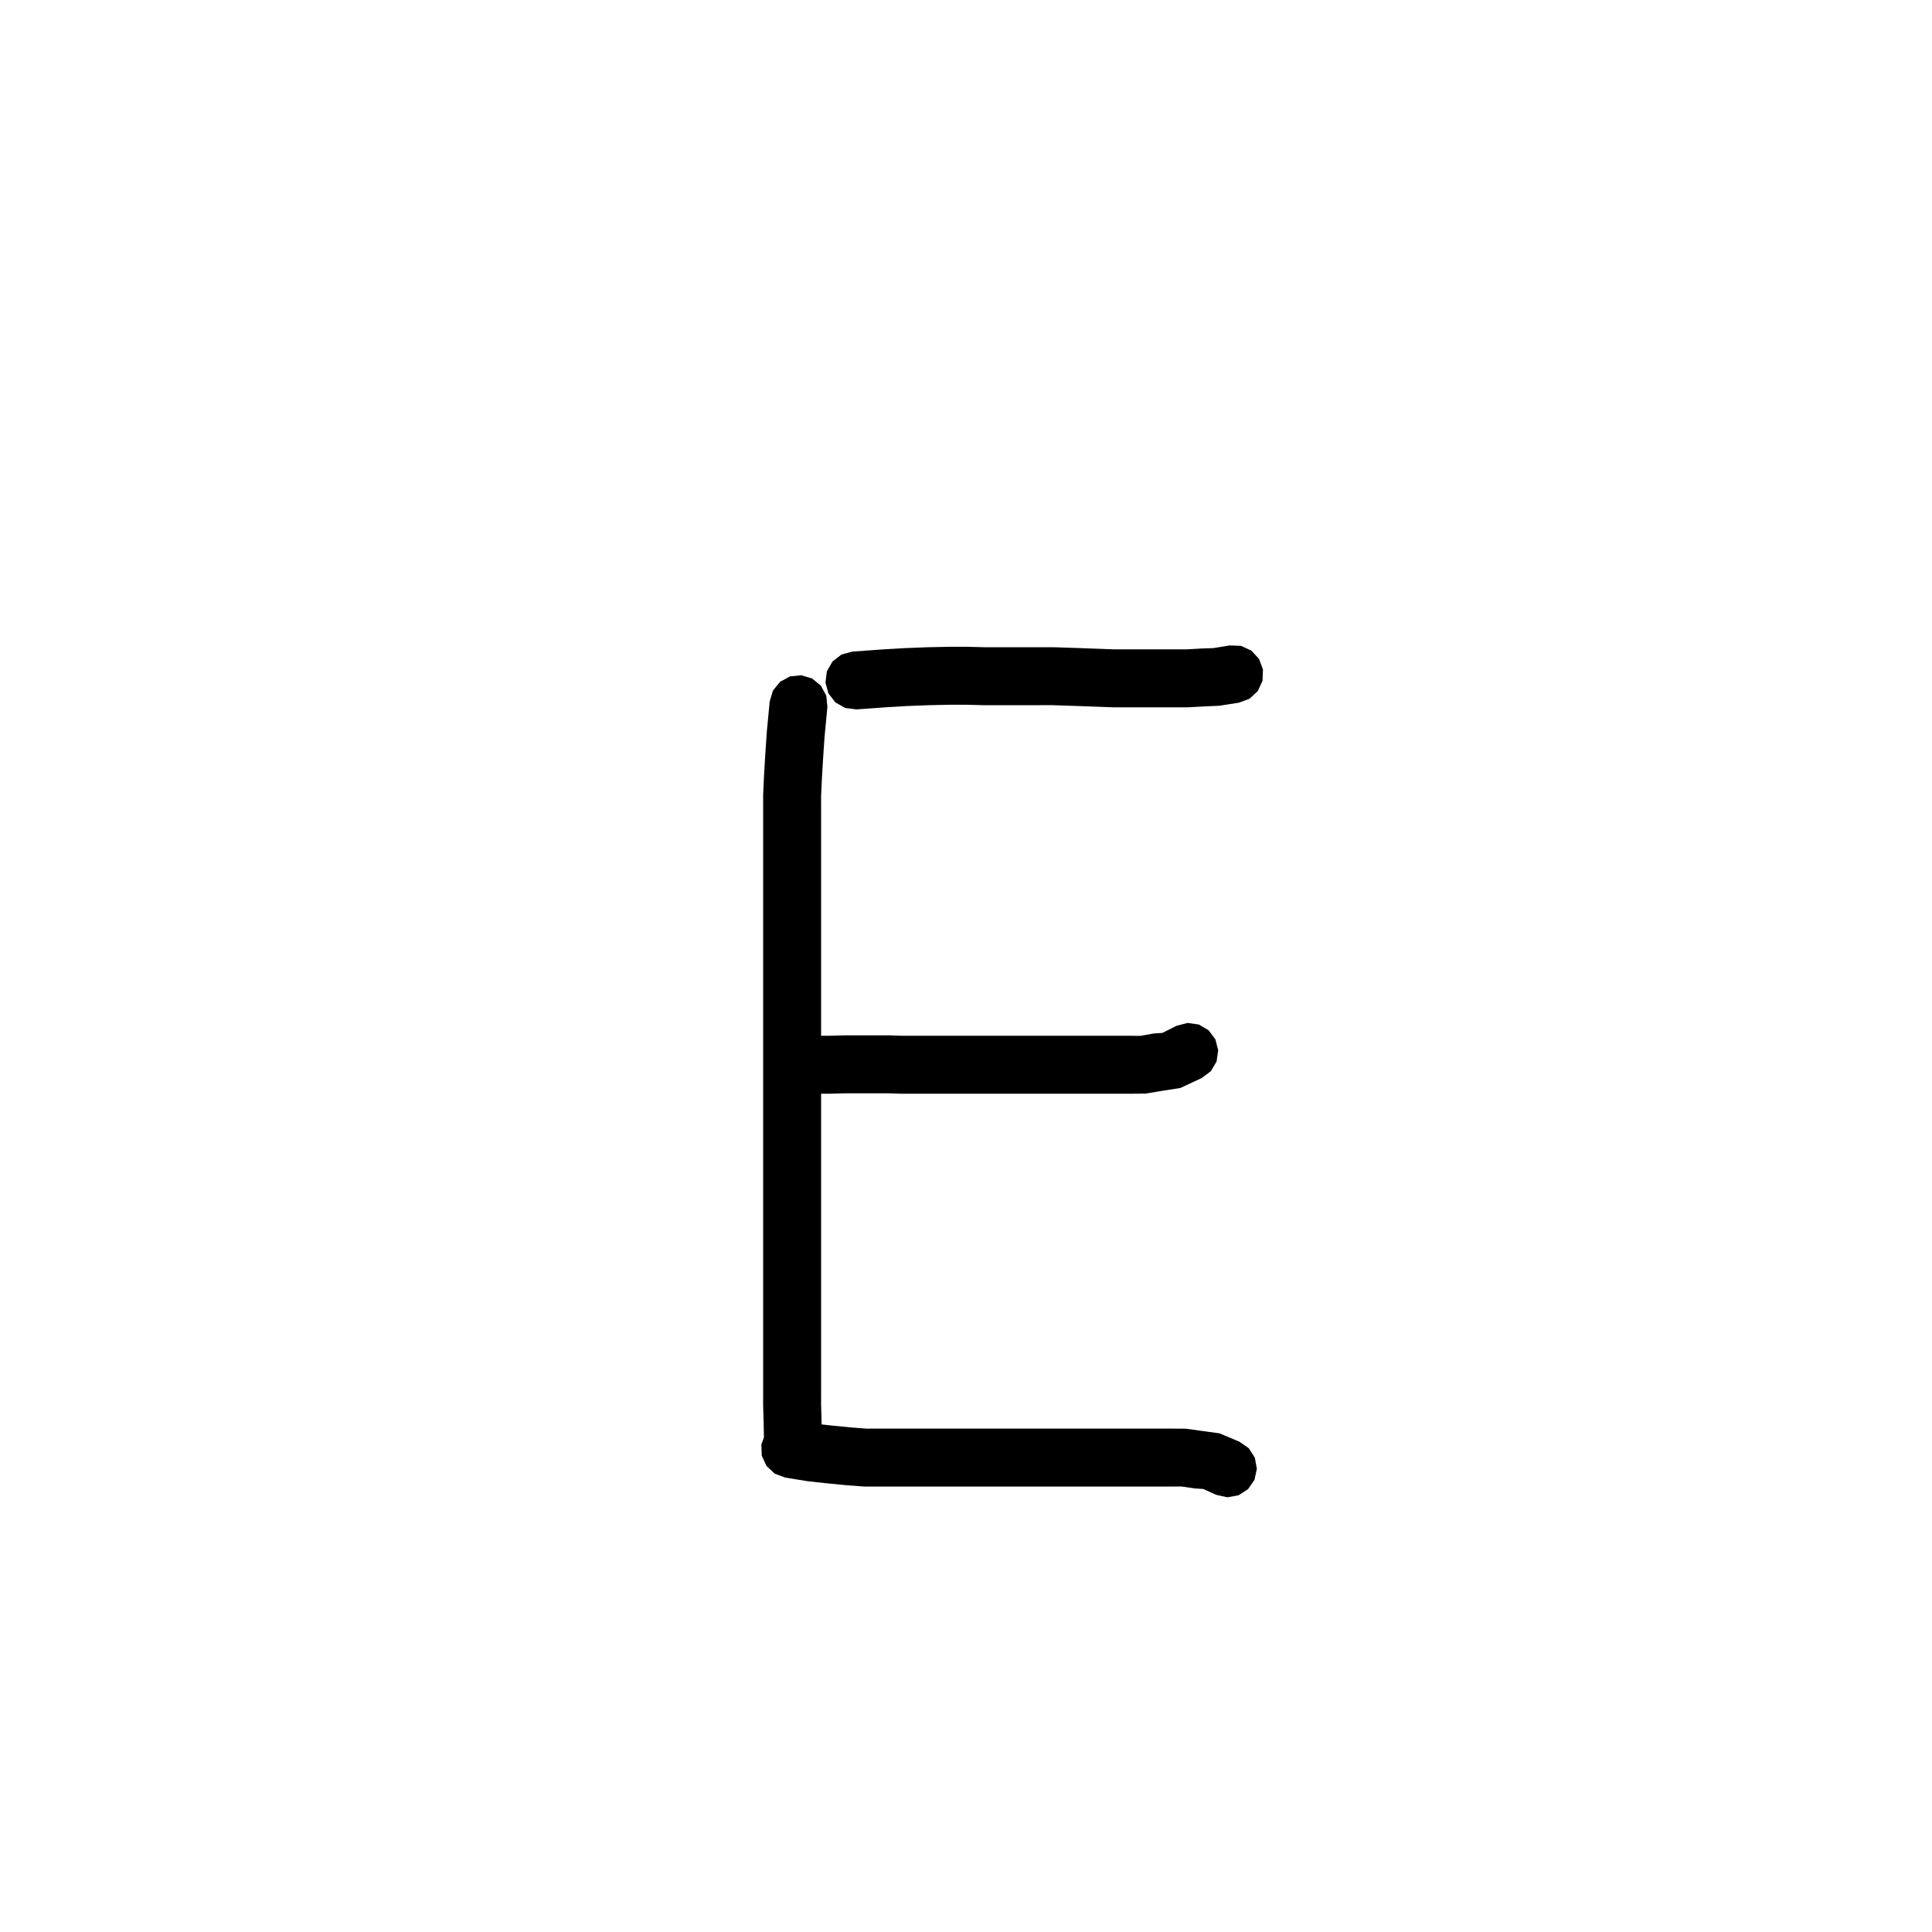
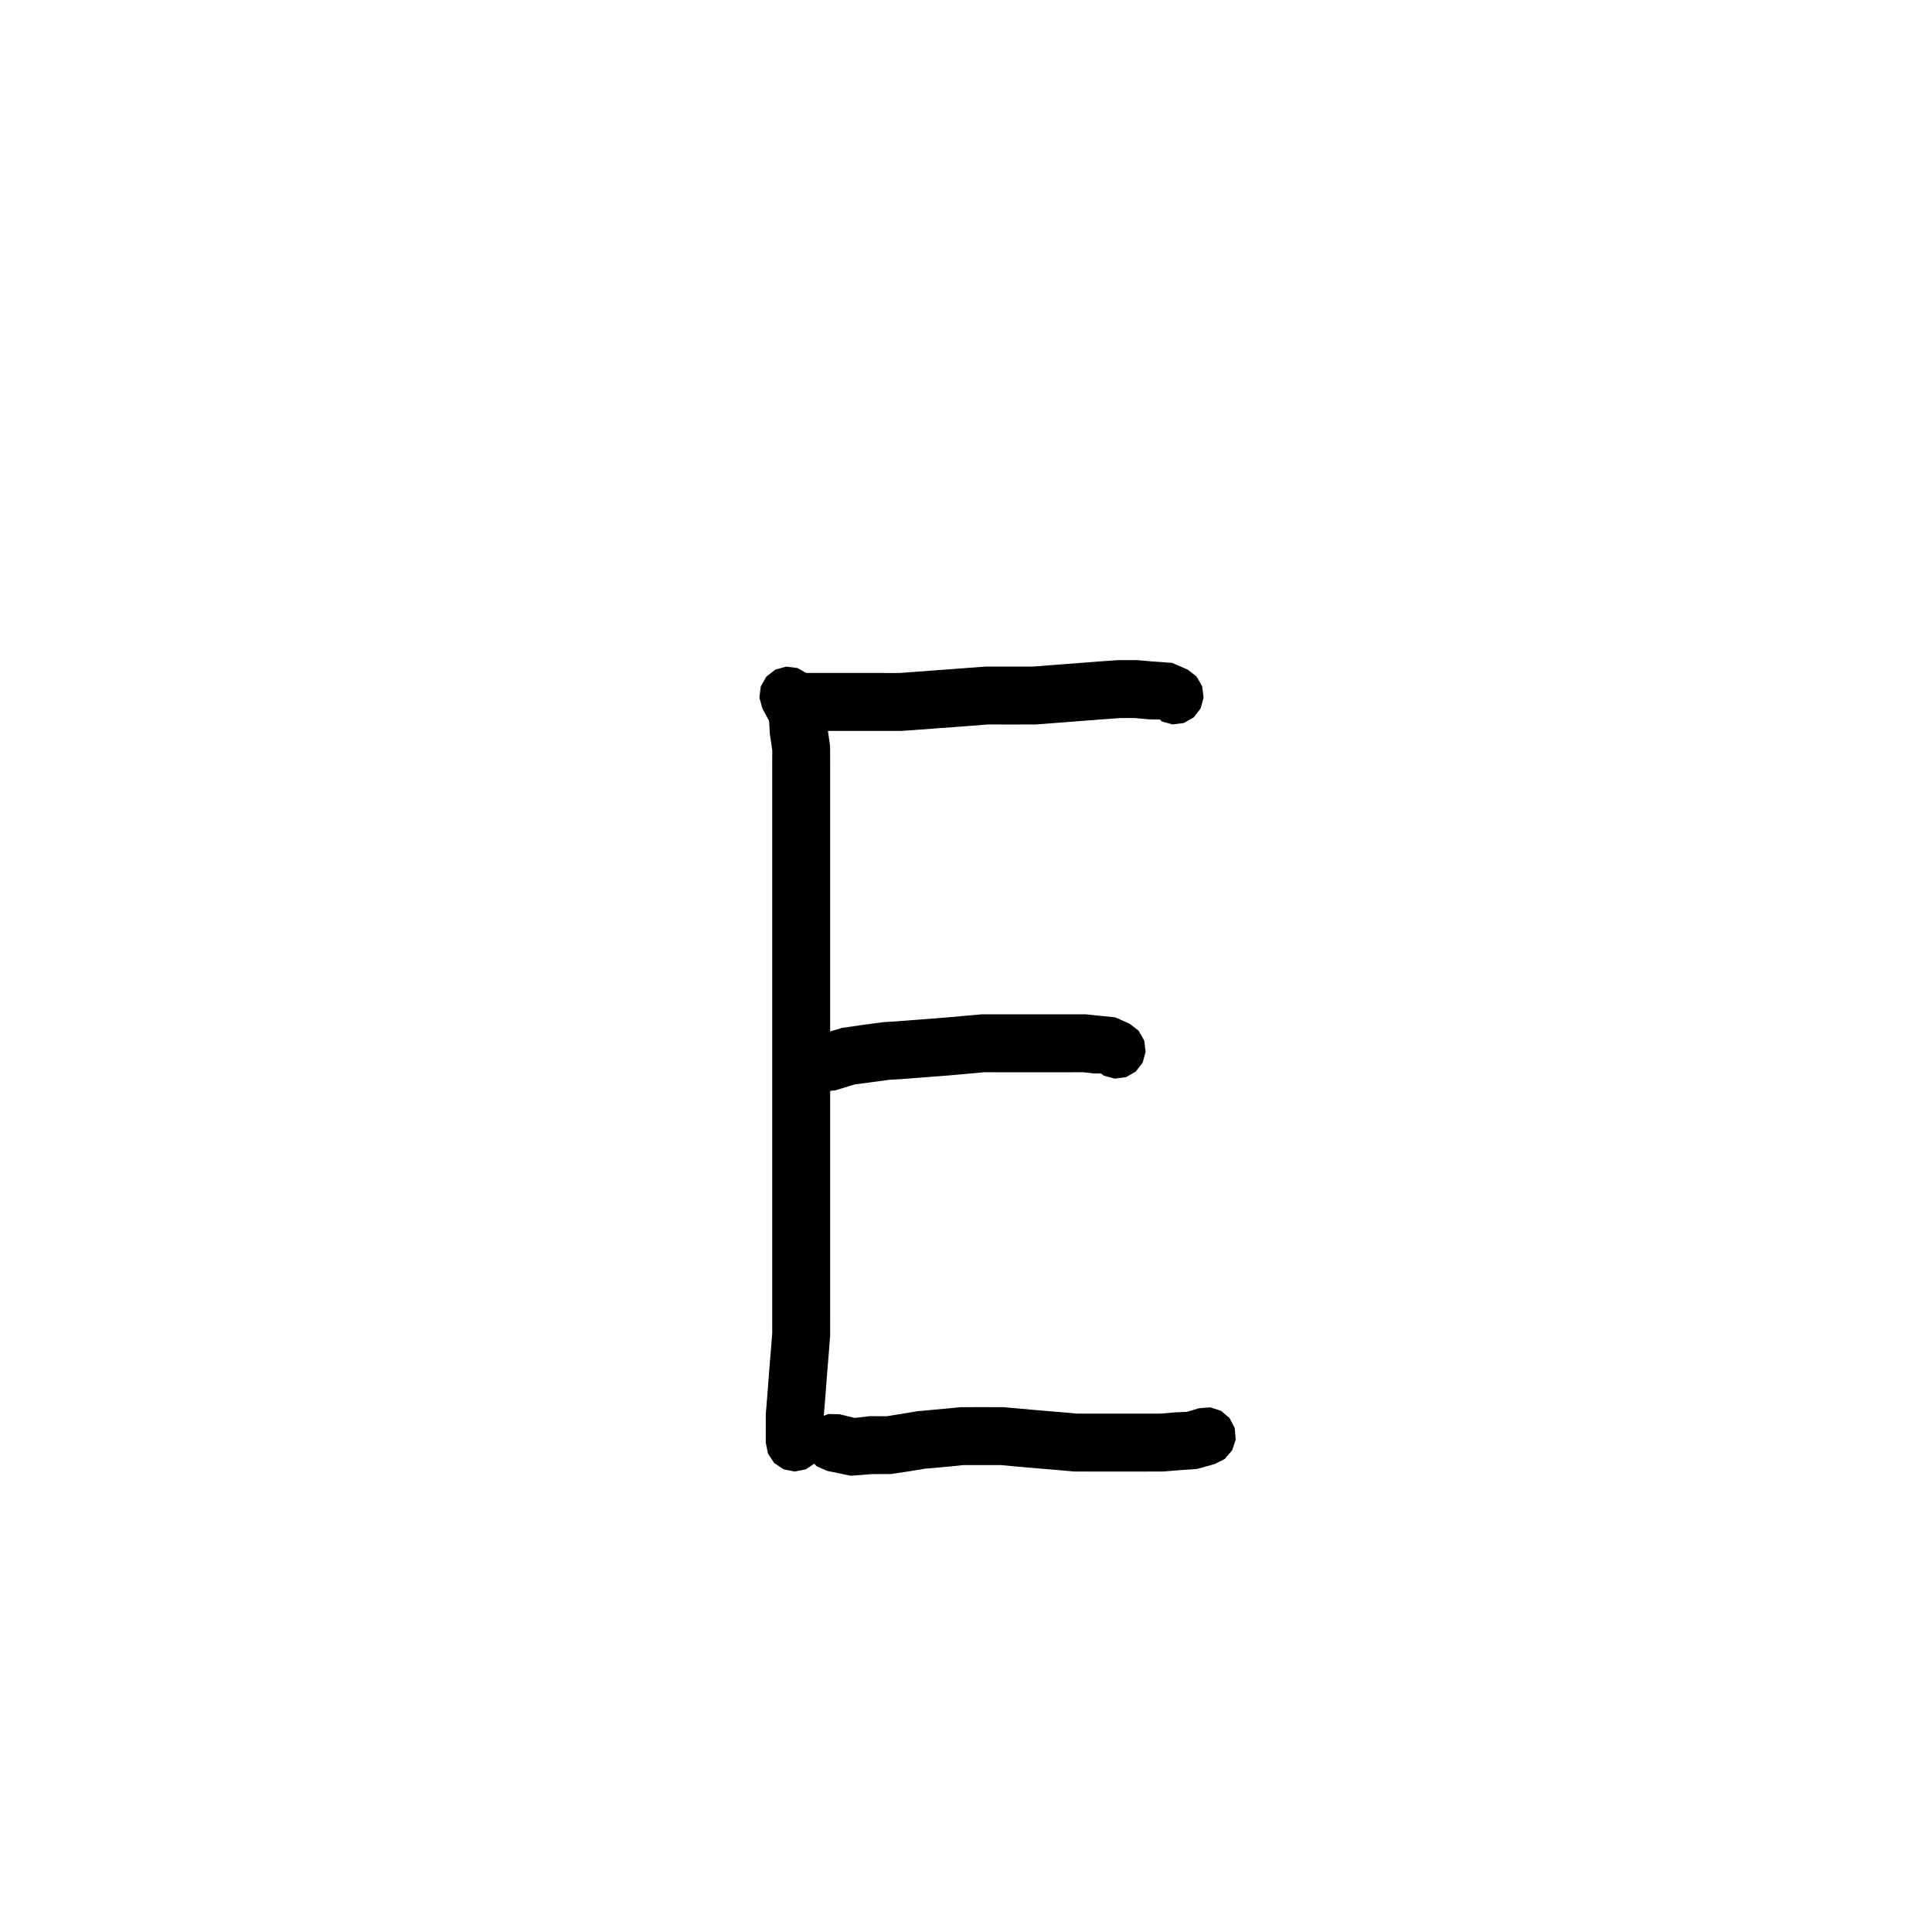
<svg xmlns="http://www.w3.org/2000/svg" viewBox="0 0 300 300" width="300" height="300">
-   <path d="M 119.52 108.907 L 119.071 113.623 L 118.843 116.979 L 118.64 120.361 L 118.502 123.413 L 118.5 125.6 L 118.5 127.667 L 118.5 129.867 L 118.5 131.933 L 118.5 134 L 118.5 136.2 L 118.5 138.467 L 118.5 140.667 L 118.5 142.867 L 118.5 145.133 L 118.5 147.4 L 118.5 149.533 L 118.5 151.733 L 118.5 153.867 L 118.5 155.933 L 118.5 157.933 L 118.5 160 L 118.5 162.067 L 118.5 164.067 L 118.5 166.067 L 118.5 168.067 L 118.5 170.067 L 118.5 172 L 118.5 174 L 118.5 176 L 118.5 178 L 118.5 179.933 L 118.5 181.867 L 118.5 183.8 L 118.5 185.733 L 118.5 187.6 L 118.5 189.533 L 118.5 191.467 L 118.5 193.4 L 118.5 195.267 L 118.5 197.2 L 118.5 199.133 L 118.5 201 L 118.5 202.8 L 118.5 204.667 L 118.5 206.467 L 118.5 208.2 L 118.5 209.933 L 118.5 211.933 L 118.5 213.867 L 118.5 216 L 118.501 218.267 L 118.568 220.579 L 118.62 222.952 L 118.861 225.164 L 119.391 226.837 L 120.522 228.181 L 122.081 228.989 L 123.83 229.139 L 125.504 228.609 L 126.847 227.478 L 127.656 225.919 L 127.806 224.17 L 127.602 222.382 L 127.565 220.355 L 127.499 218.133 L 127.5 216 L 127.5 213.867 L 127.5 211.933 L 127.5 209.933 L 127.5 208.2 L 127.5 206.467 L 127.5 204.667 L 127.5 202.8 L 127.5 201 L 127.5 199.133 L 127.5 197.2 L 127.5 195.267 L 127.5 193.4 L 127.5 191.467 L 127.5 189.533 L 127.5 187.6 L 127.5 185.733 L 127.5 183.8 L 127.5 181.867 L 127.5 179.933 L 127.5 178 L 127.5 176 L 127.5 174 L 127.5 172 L 127.5 170.067 L 127.5 168.067 L 127.5 166.067 L 127.5 164.067 L 127.5 162.067 L 127.5 160 L 127.5 157.933 L 127.5 155.933 L 127.5 153.867 L 127.5 151.733 L 127.5 149.533 L 127.5 147.4 L 127.5 145.133 L 127.5 142.867 L 127.5 140.667 L 127.5 138.467 L 127.5 136.2 L 127.5 134 L 127.5 131.933 L 127.5 129.867 L 127.5 127.667 L 127.5 125.6 L 127.498 123.653 L 127.627 120.839 L 127.824 117.554 L 128.04 114.377 L 128.48 109.76 L 128.302 108.013 L 127.469 106.467 L 126.108 105.358 L 124.427 104.854 L 122.68 105.031 L 121.134 105.864 L 120.025 107.225 Z" fill="black" fill-rule="nonzero" />
-   <path d="M 132.987 110.155 L 137.63 109.824 L 140.952 109.628 L 144.334 109.498 L 147.517 109.433 L 150.076 109.433 L 152.674 109.5 L 155.2 109.5 L 157.4 109.5 L 159.6 109.5 L 161.533 109.5 L 163.458 109.499 L 165.383 109.564 L 167.376 109.631 L 169.17 109.697 L 171.036 109.764 L 172.922 109.833 L 175.067 109.833 L 177.333 109.833 L 179.667 109.833 L 182 109.833 L 184.46 109.832 L 186.953 109.695 L 189.373 109.585 L 192.378 109.11 L 194.024 108.5 L 195.311 107.306 L 196.044 105.71 L 196.11 103.956 L 195.5 102.309 L 194.306 101.022 L 192.71 100.289 L 190.956 100.223 L 188.405 100.637 L 186.514 100.705 L 184.207 100.835 L 182 100.833 L 179.667 100.833 L 177.333 100.833 L 175.067 100.833 L 173.078 100.834 L 171.364 100.77 L 169.497 100.703 L 167.691 100.636 L 165.683 100.569 L 163.608 100.501 L 161.533 100.5 L 159.6 100.5 L 157.4 100.5 L 155.2 100.5 L 152.793 100.5 L 150.19 100.434 L 147.416 100.434 L 144.066 100.502 L 140.515 100.639 L 137.036 100.843 L 132.346 101.178 L 130.653 101.642 L 129.266 102.719 L 128.397 104.245 L 128.178 105.987 L 128.642 107.681 L 129.719 109.067 L 131.245 109.936 Z" fill="black" fill-rule="nonzero" />
-   <path d="M 125.333 169.833 L 128.828 169.833 L 131.392 169.766 L 133.867 169.767 L 136.2 169.767 L 137.988 169.766 L 139.924 169.833 L 142 169.833 L 143.933 169.833 L 146.067 169.833 L 148.133 169.833 L 150.4 169.833 L 152.6 169.833 L 154.8 169.833 L 156.8 169.833 L 159.067 169.833 L 161.067 169.833 L 163.067 169.833 L 165.067 169.833 L 167.2 169.833 L 169.067 169.833 L 171.133 169.833 L 173.267 169.833 L 175.467 169.833 L 177.88 169.814 L 180.471 169.383 L 183.294 168.942 L 186.614 167.39 L 188.018 166.336 L 188.912 164.825 L 189.16 163.087 L 188.724 161.386 L 187.67 159.982 L 186.158 159.088 L 184.42 158.84 L 182.719 159.276 L 180.483 160.392 L 179.129 160.484 L 177.053 160.852 L 175.467 160.833 L 173.267 160.833 L 171.133 160.833 L 169.067 160.833 L 167.2 160.833 L 165.067 160.833 L 163.067 160.833 L 161.067 160.833 L 159.067 160.833 L 156.8 160.833 L 154.8 160.833 L 152.6 160.833 L 150.4 160.833 L 148.133 160.833 L 146.067 160.833 L 143.933 160.833 L 142 160.833 L 140.076 160.834 L 138.146 160.767 L 136.2 160.767 L 133.867 160.767 L 131.274 160.767 L 128.728 160.834 L 125.333 160.833 L 123.611 161.176 L 122.151 162.151 L 121.176 163.611 L 120.833 165.333 L 121.176 167.055 L 122.151 168.515 L 123.611 169.491 Z" fill="black" fill-rule="nonzero" />
-   <path d="M 121.95 229.443 L 125.501 230.014 L 128.54 230.343 L 131.346 230.617 L 134.218 230.83 L 136.667 230.833 L 138.867 230.833 L 141 230.833 L 143.067 230.833 L 145.067 230.833 L 146.867 230.833 L 148.733 230.833 L 150.6 230.833 L 152.533 230.833 L 154.533 230.833 L 156.533 230.833 L 158.467 230.833 L 160.467 230.833 L 162.467 230.833 L 164.4 230.833 L 166.267 230.833 L 168.2 230.833 L 170.133 230.833 L 172 230.833 L 173.8 230.833 L 175.6 230.833 L 177.6 230.833 L 179.667 230.833 L 181.733 230.833 L 183.46 230.82 L 185.558 231.13 L 186.841 231.206 L 188.872 232.127 L 190.588 232.499 L 192.316 232.187 L 193.793 231.237 L 194.793 229.794 L 195.166 228.078 L 194.853 226.351 L 193.904 224.874 L 192.461 223.873 L 189.381 222.572 L 186.708 222.204 L 184.14 221.846 L 181.733 221.833 L 179.667 221.833 L 177.6 221.833 L 175.6 221.833 L 173.8 221.833 L 172 221.833 L 170.133 221.833 L 168.2 221.833 L 166.267 221.833 L 164.4 221.833 L 162.467 221.833 L 160.467 221.833 L 158.467 221.833 L 156.533 221.833 L 154.533 221.833 L 152.533 221.833 L 150.6 221.833 L 148.733 221.833 L 146.867 221.833 L 145.067 221.833 L 143.067 221.833 L 141 221.833 L 138.867 221.833 L 136.667 221.833 L 134.582 221.837 L 132.121 221.65 L 129.46 221.39 L 126.721 221.097 L 123.383 220.557 L 121.629 220.621 L 120.032 221.352 L 118.836 222.638 L 118.224 224.283 L 118.288 226.038 L 119.019 227.635 L 120.305 228.83 Z" fill="black" fill-rule="nonzero" />
+   <path d="M 118.381 110.012 L 119.425 111.945 L 119.539 113.938 L 119.918 116.521 L 119.906 119 L 119.906 122 L 119.906 125 L 119.906 128 L 119.906 131 L 119.906 134 L 119.906 137 L 119.906 140 L 119.906 143.2 L 119.906 146.4 L 119.906 149.6 L 119.906 153 L 119.906 156.4 L 119.906 159.6 L 119.906 162.8 L 119.906 166 L 119.906 169.2 L 119.906 172.4 L 119.906 175.6 L 119.906 179 L 119.906 182.4 L 119.906 185.6 L 119.906 188.8 L 119.906 192 L 119.906 195.2 L 119.906 198.4 L 119.906 201.4 L 119.906 204.4 L 119.909 207.033 L 119.721 209.441 L 119.521 211.841 L 119.32 214.455 L 119.121 217.041 L 118.91 219.618 L 118.906 222.333 L 118.906 224 L 119.249 225.722 L 120.224 227.182 L 121.684 228.157 L 123.406 228.5 L 125.128 228.157 L 126.588 227.182 L 127.564 225.722 L 127.906 224 L 127.906 222.333 L 127.903 219.982 L 128.092 217.759 L 128.293 215.145 L 128.492 212.559 L 128.692 210.159 L 128.903 207.367 L 128.906 204.4 L 128.906 201.4 L 128.906 198.4 L 128.906 195.2 L 128.906 192 L 128.906 188.8 L 128.906 185.6 L 128.906 182.4 L 128.906 179 L 128.906 175.6 L 128.906 172.4 L 128.906 169.2 L 128.906 166 L 128.906 162.8 L 128.906 159.6 L 128.906 156.4 L 128.906 153 L 128.906 149.6 L 128.906 146.4 L 128.906 143.2 L 128.906 140 L 128.906 137 L 128.906 134 L 128.906 131 L 128.906 128 L 128.906 125 L 128.906 122 L 128.906 119 L 128.895 115.879 L 128.474 112.862 L 128.054 109.388 L 126.431 105.988 L 125.355 104.6 L 123.829 103.731 L 122.087 103.511 L 120.394 103.975 L 119.007 105.052 L 118.137 106.577 L 117.918 108.319 Z" fill="black" fill-rule="nonzero" />
+   <path d="M 123.406 113.5 L 125.406 113.5 L 127.606 113.5 L 129.806 113.5 L 132.206 113.5 L 134.606 113.5 L 137.206 113.5 L 139.973 113.497 L 142.939 113.288 L 145.539 113.088 L 148.339 112.888 L 150.951 112.687 L 153.386 112.496 L 155.606 112.5 L 158.206 112.5 L 160.786 112.496 L 163.551 112.287 L 166.151 112.087 L 168.751 111.887 L 171.339 111.688 L 173.973 111.497 L 176.219 111.496 L 178.286 111.689 L 180.146 111.737 L 180.394 112.025 L 182.087 112.489 L 183.829 112.269 L 185.355 111.4 L 186.431 110.012 L 186.895 108.319 L 186.675 106.577 L 185.806 105.052 L 184.419 103.975 L 182 102.93 L 178.927 102.711 L 176.594 102.504 L 173.64 102.503 L 170.674 102.712 L 168.061 102.913 L 165.461 103.113 L 162.861 103.313 L 160.426 103.504 L 158.206 103.5 L 155.606 103.5 L 153.026 103.504 L 150.261 103.713 L 147.674 103.912 L 144.874 104.112 L 142.274 104.312 L 139.64 104.503 L 137.206 104.5 L 134.606 104.5 L 132.206 104.5 L 129.806 104.5 L 127.606 104.5 L 125.406 104.5 L 123.406 104.5 L 121.684 104.843 L 120.224 105.818 L 119.249 107.278 L 118.906 109 L 119.249 110.722 L 120.224 112.182 L 121.684 113.157 Z" fill="black" fill-rule="nonzero" />
+   <path d="M 129.699 169.31 L 132.731 168.389 L 135.214 168.059 L 138.054 167.678 L 140.927 167.489 L 143.551 167.287 L 146.165 167.086 L 148.596 166.883 L 150.814 166.682 L 152.811 166.495 L 154.806 166.5 L 157.206 166.5 L 159.606 166.5 L 162.006 166.5 L 164.206 166.5 L 166.406 166.5 L 168.17 166.494 L 169.799 166.682 L 170.982 166.699 L 171.394 167.025 L 173.087 167.489 L 174.829 167.269 L 176.355 166.4 L 177.431 165.012 L 177.895 163.319 L 177.675 161.577 L 176.806 160.052 L 175.419 158.975 L 173.164 157.968 L 170.614 157.718 L 168.643 157.506 L 166.406 157.5 L 164.206 157.5 L 162.006 157.5 L 159.606 157.5 L 157.206 157.5 L 154.806 157.5 L 152.402 157.505 L 149.999 157.718 L 147.816 157.917 L 145.447 158.114 L 142.861 158.313 L 140.286 158.511 L 137.158 158.722 L 133.998 159.141 L 130.748 159.611 L 127.113 160.69 L 125.562 161.513 L 124.444 162.867 L 123.929 164.545 L 124.096 166.293 L 124.919 167.844 L 126.273 168.962 L 127.951 169.477 Z" fill="black" fill-rule="nonzero" />
+   <path d="M 128.43 228.393 L 132.097 229.156 L 135.42 228.895 L 138.339 228.888 L 141.317 228.443 L 143.588 228.062 L 145.614 227.882 L 147.833 227.68 L 149.631 227.494 L 151.406 227.5 L 153.406 227.5 L 155.402 227.495 L 157.399 227.682 L 159.616 227.883 L 162.033 228.084 L 164.416 228.283 L 166.802 228.495 L 169.206 228.5 L 171.406 228.5 L 173.606 228.5 L 175.806 228.5 L 178.006 228.5 L 180.594 228.496 L 183.127 228.289 L 185.844 228.1 L 188.643 227.327 L 190.204 226.524 L 191.34 225.185 L 191.877 223.514 L 191.733 221.764 L 190.931 220.202 L 189.592 219.066 L 187.92 218.529 L 186.17 218.673 L 184.302 219.233 L 182.486 219.311 L 180.219 219.504 L 178.006 219.5 L 175.806 219.5 L 173.606 219.5 L 171.406 219.5 L 169.206 219.5 L 167.211 219.505 L 165.196 219.317 L 162.78 219.116 L 160.396 218.917 L 158.214 218.718 L 155.811 218.505 L 153.406 218.5 L 151.406 218.5 L 149.182 218.506 L 146.98 218.72 L 144.799 218.918 L 142.424 219.138 L 139.895 219.557 L 137.674 219.912 L 134.992 219.905 L 132.716 220.177 L 130.382 219.607 L 128.627 219.568 L 126.99 220.204 L 125.721 221.417 L 125.013 223.024 L 124.974 224.779 L 125.61 226.416 L 126.823 227.685 Z" fill="black" fill-rule="nonzero" />
</svg>
